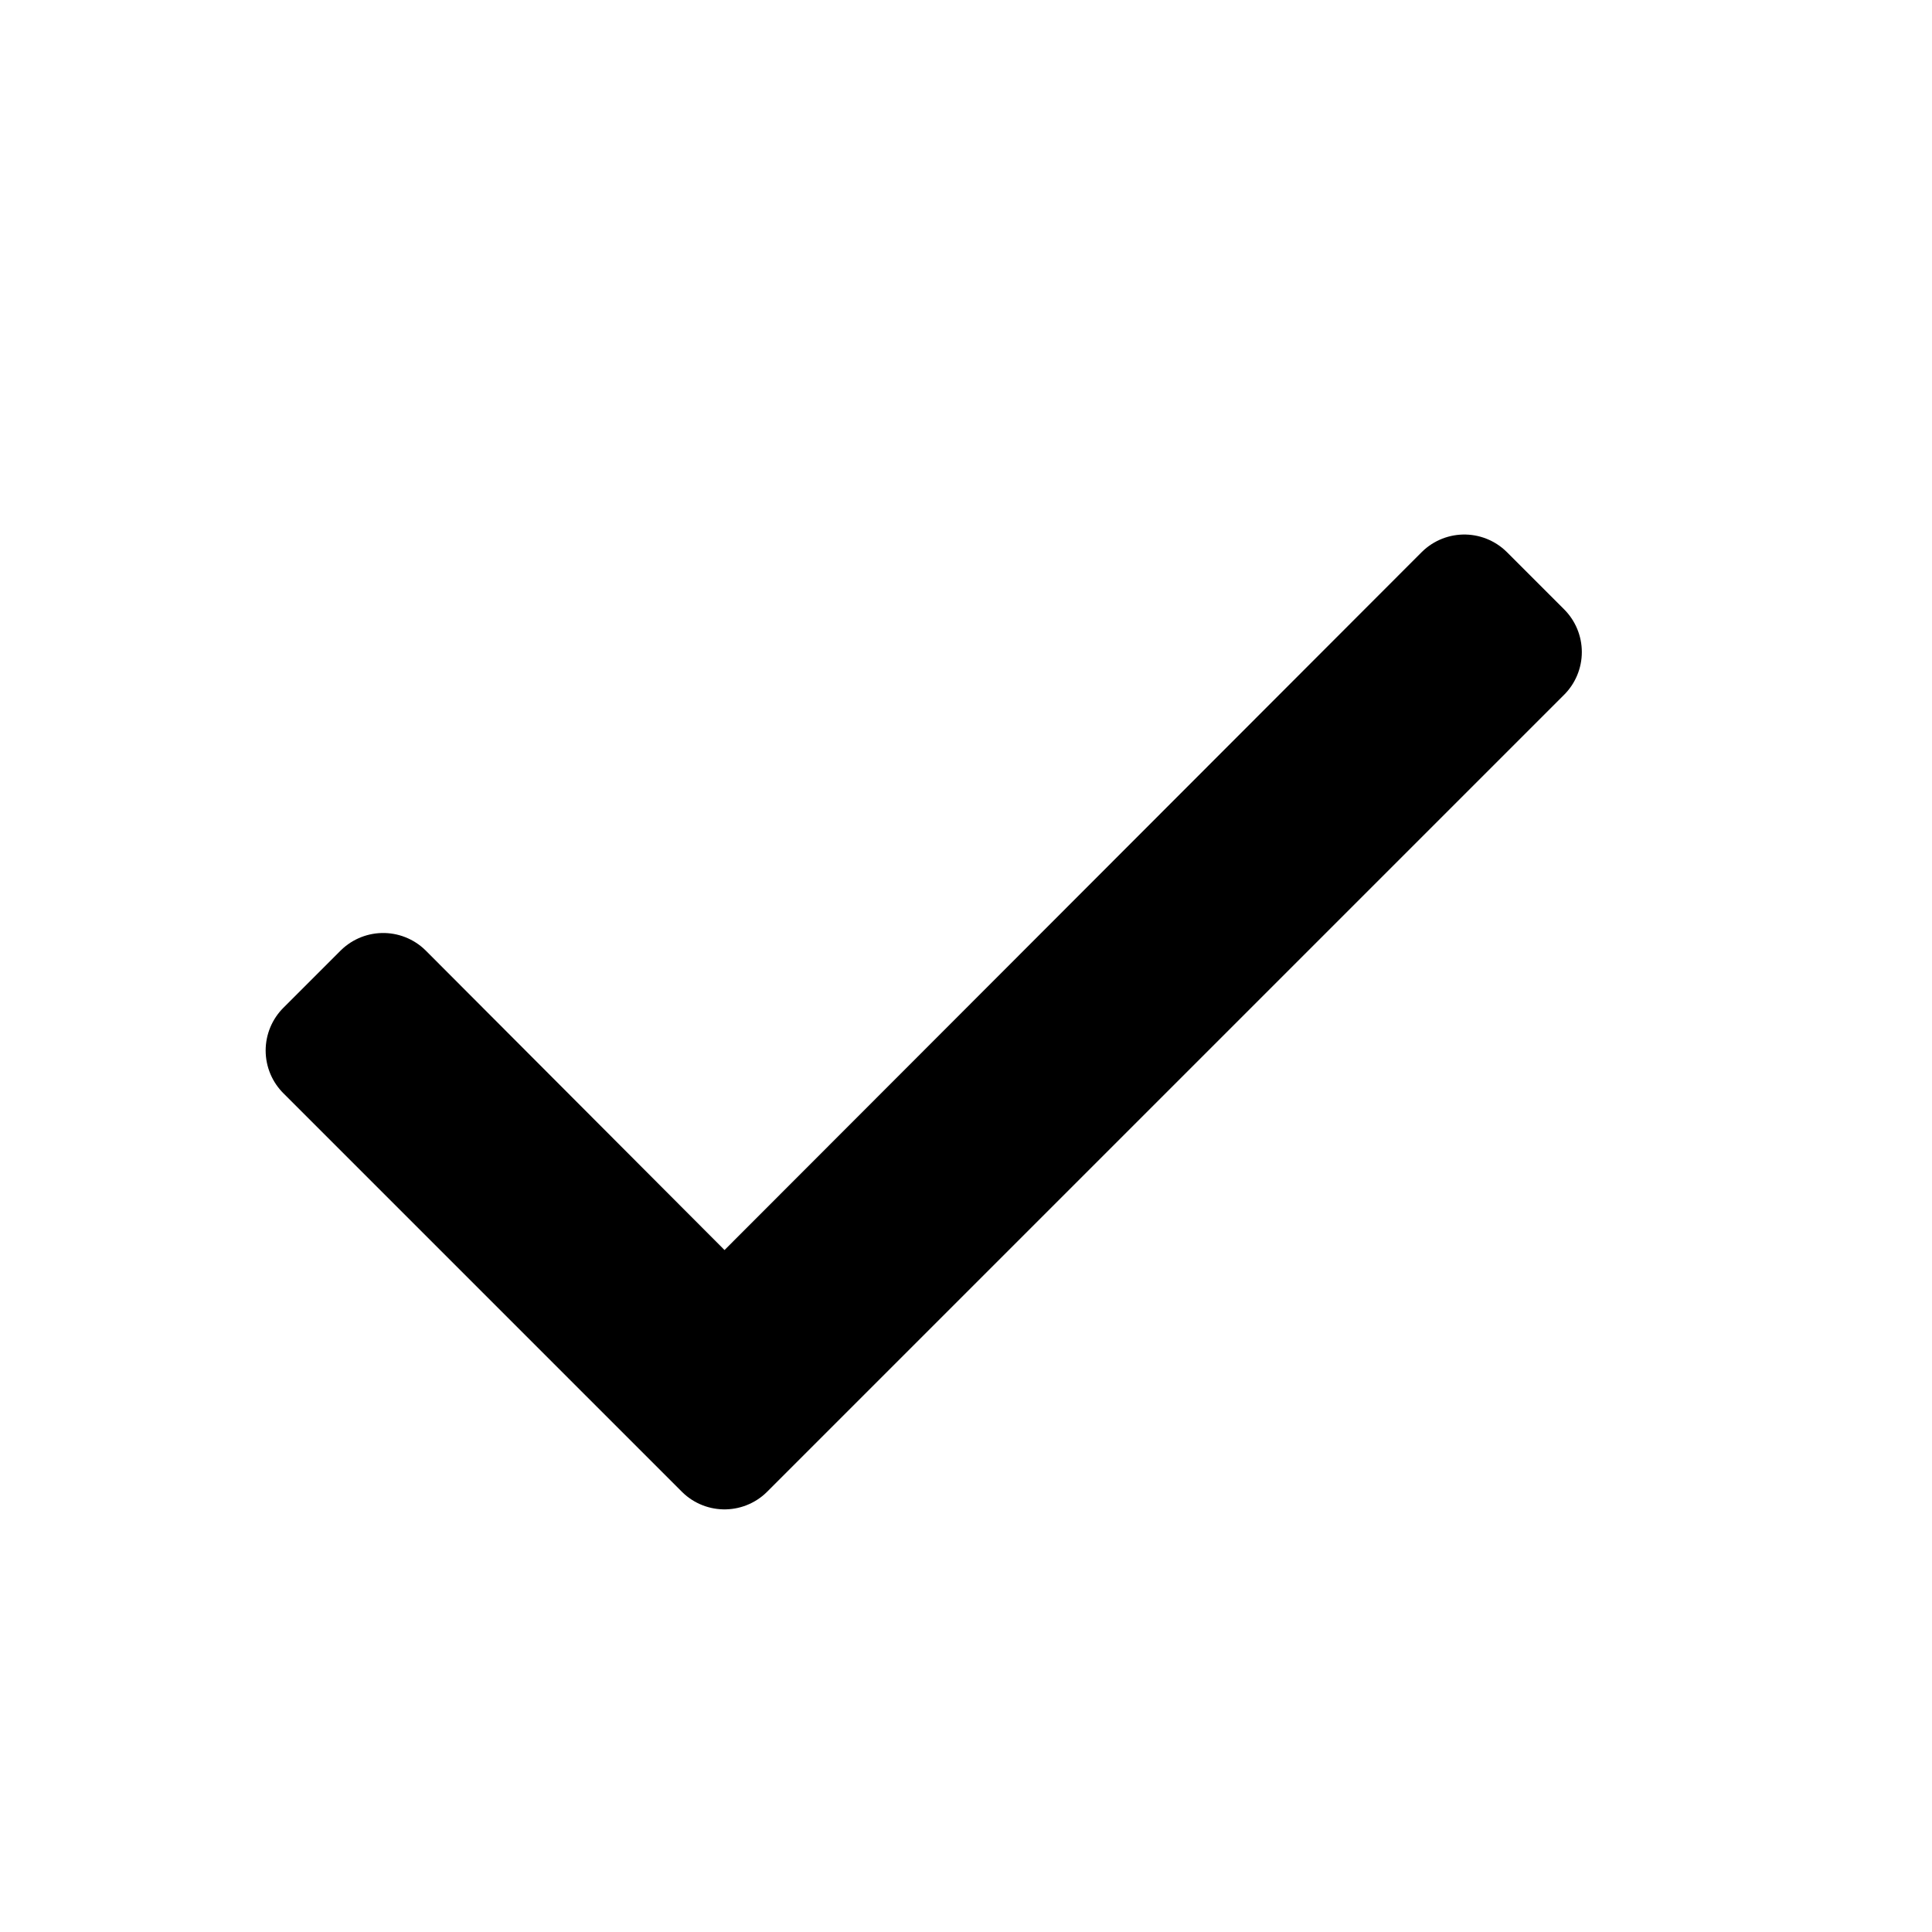
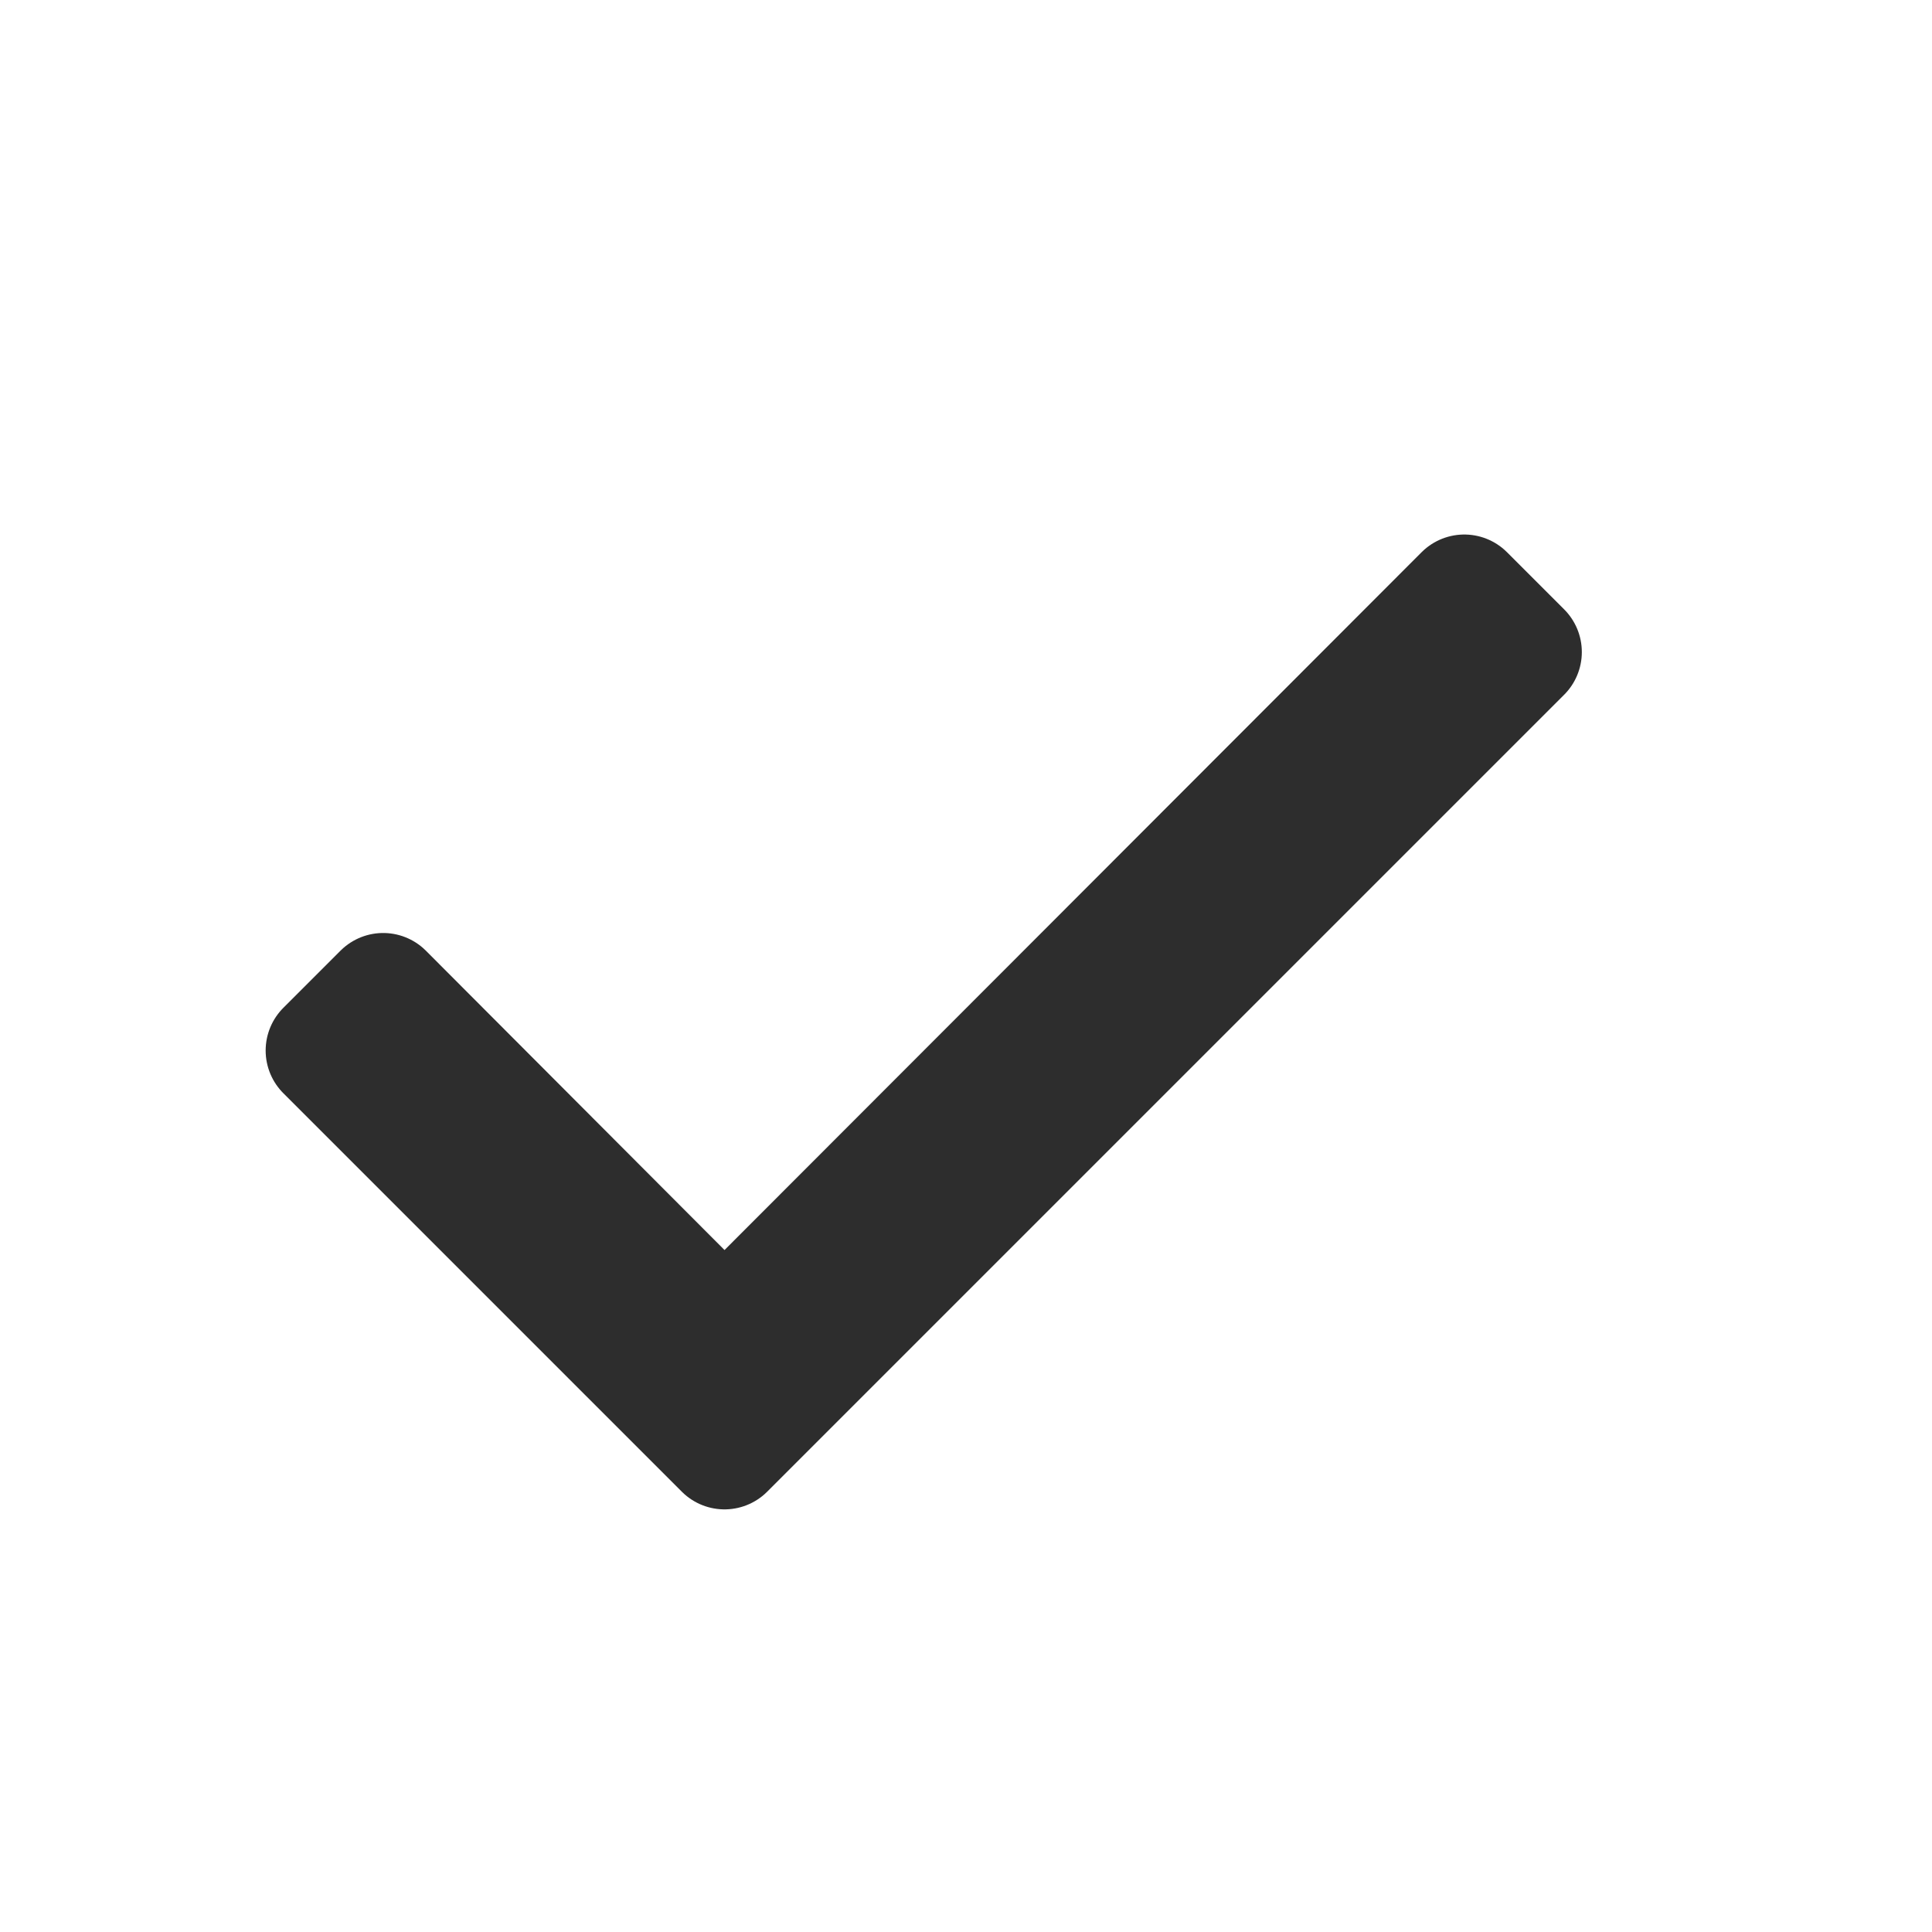
- <svg xmlns="http://www.w3.org/2000/svg" viewBox="0 0 24 24">
+ <svg xmlns="http://www.w3.org/2000/svg" style="color: rgb(45, 45, 45);" viewBox="0 0 24 24">
  <path d="M18.9,8.1L9,18L4.05,13.05L4.76,12.34L9,16.59L18.19,7.39L18.9,8.1Z" fill="currentColor" stroke="currentColor" stroke-width="1.5" stroke-linecap="round" stroke-linejoin="round" />
</svg>
